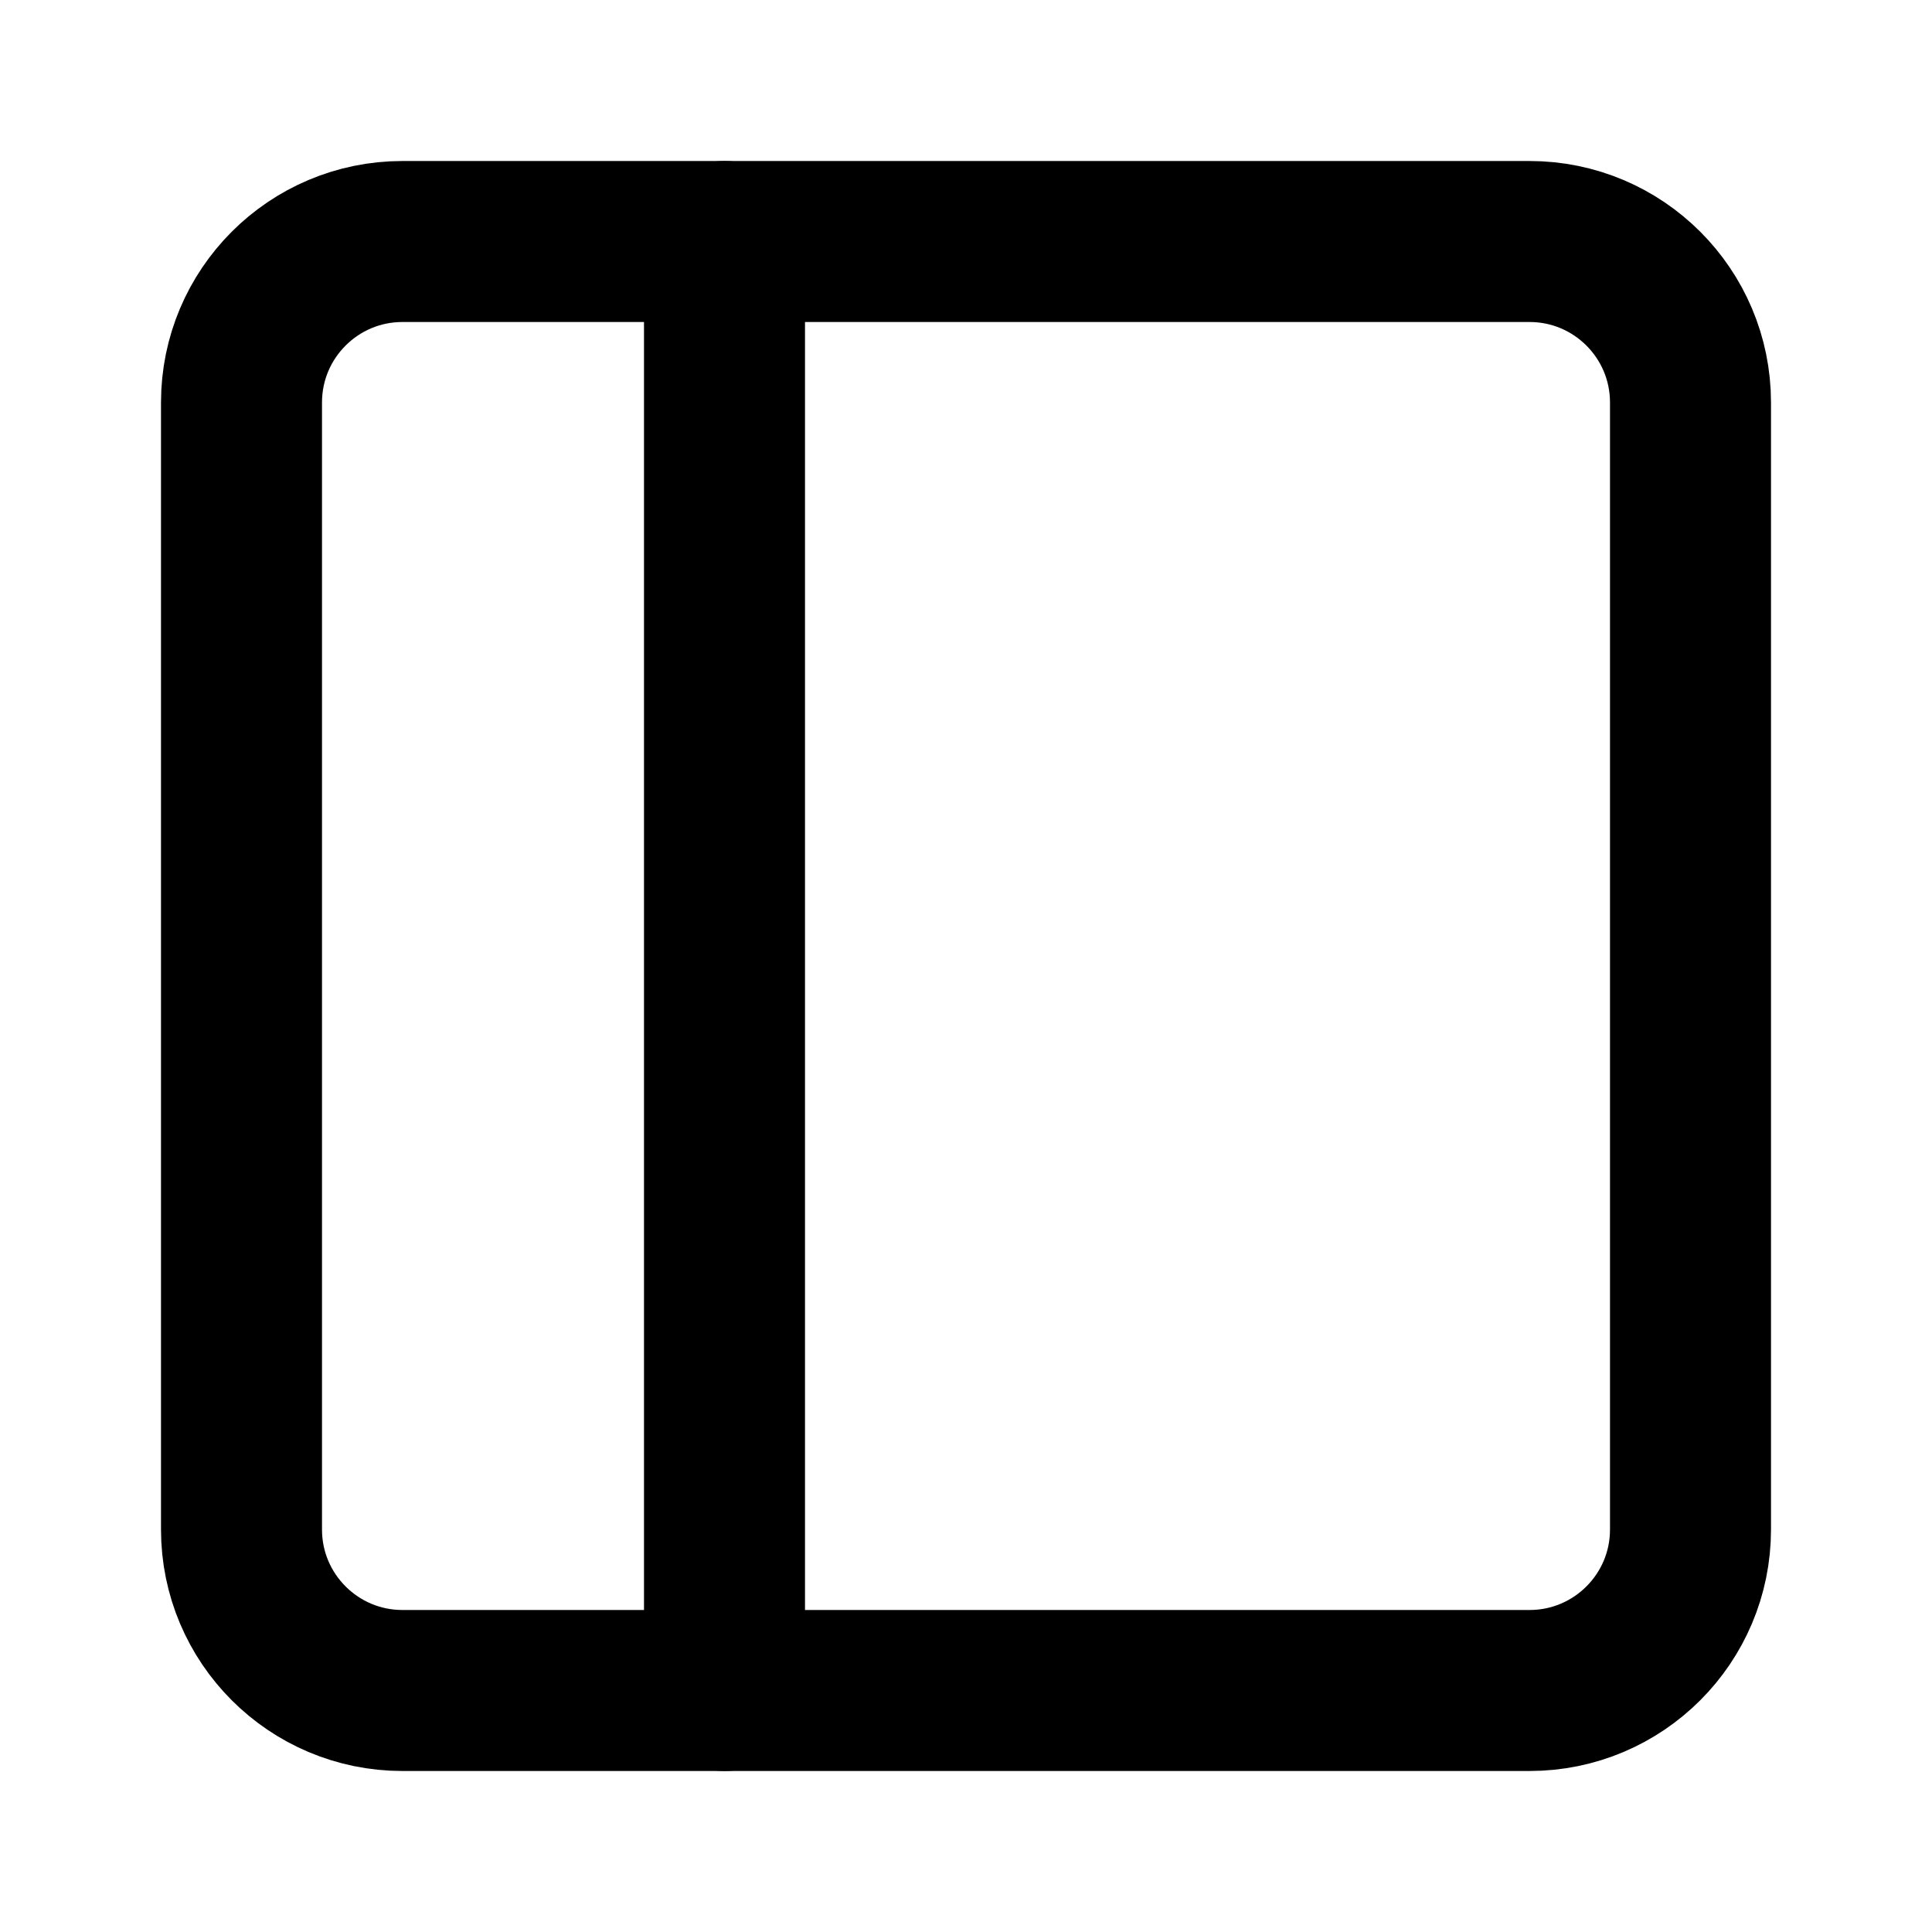
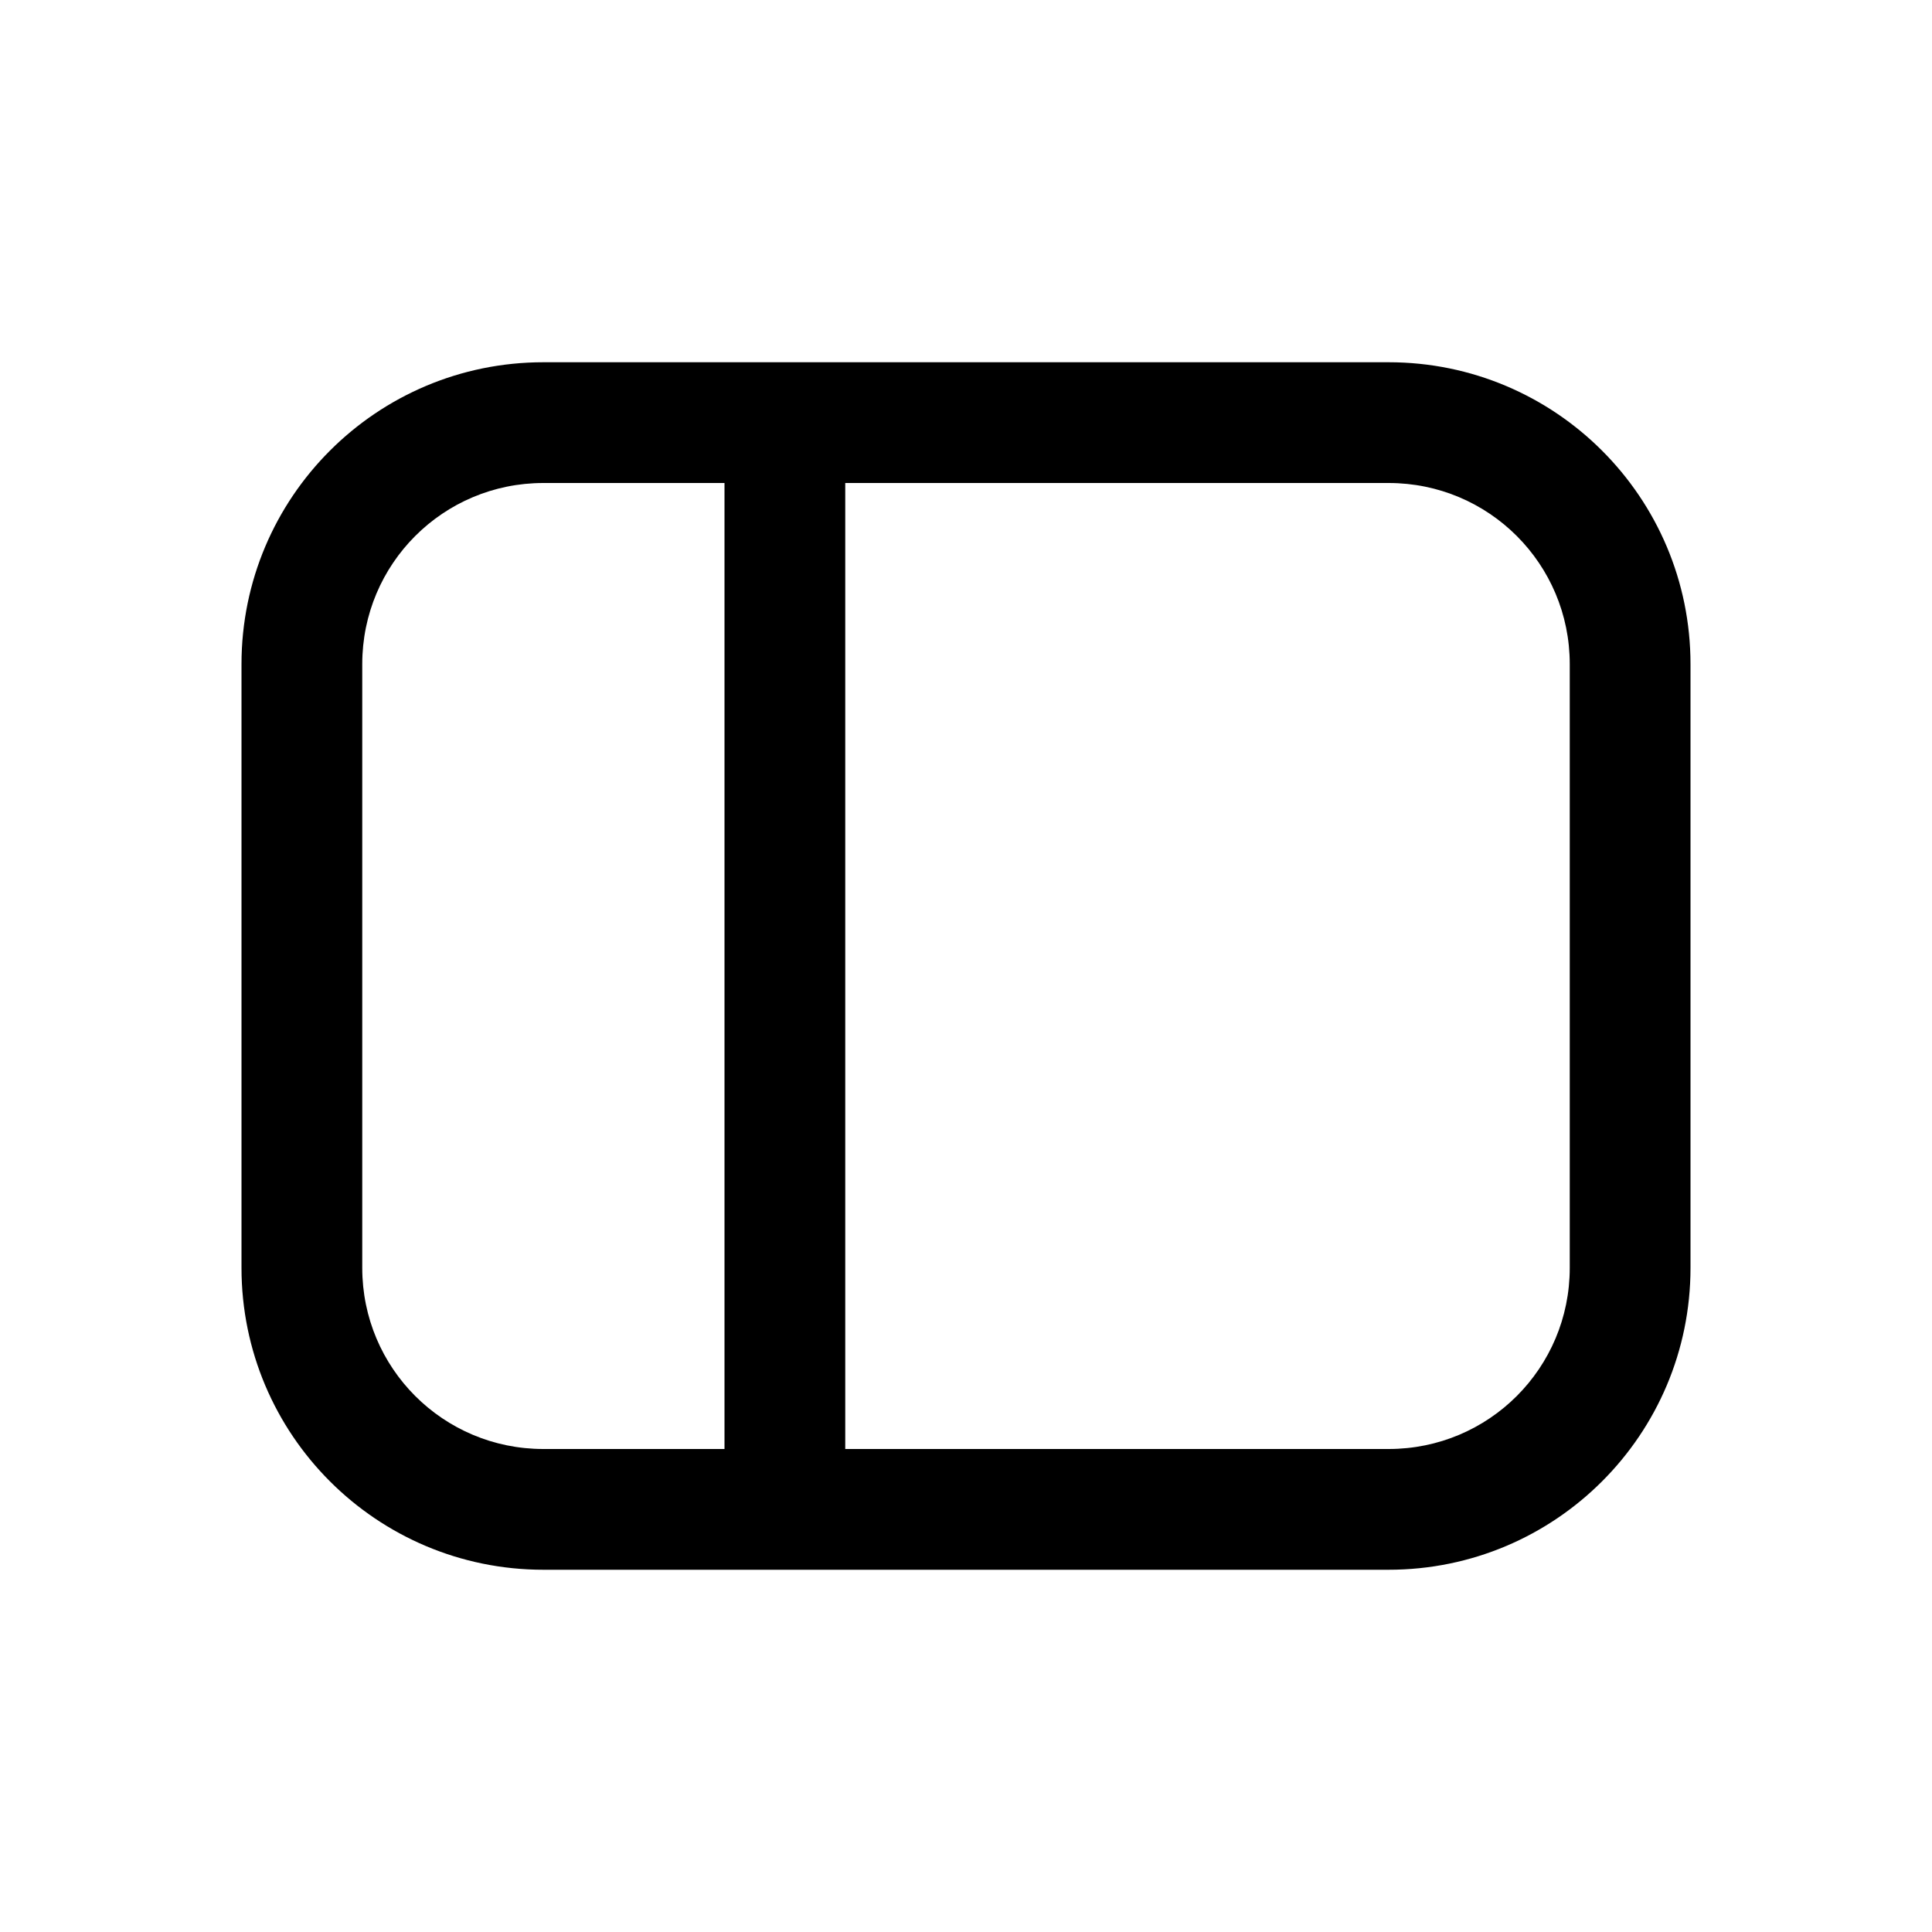
- <svg xmlns="http://www.w3.org/2000/svg" width="24" height="24" viewBox="0 0 24 24">
-   <g fill="none" stroke="currentColor" stroke-linecap="round" stroke-linejoin="round" stroke-width="2">
-     <rect width="18" height="18" x="3" y="3" rx="2" />
-     <path d="M9 3v18" />
-   </g>
+ <svg xmlns="http://www.w3.org/2000/svg" width="16" height="16" viewBox="0 0 16 16">
+   <path d="M2 5.5A2.5 2.5 0 0 1 4.5 3h7A2.5 2.5 0 0 1 14 5.5v5a2.5 2.5 0 0 1-2.5 2.5h-7A2.5 2.5 0 0 1 2 10.5zM7 4v8h4.5c.83 0 1.5-.67 1.5-1.5v-5c0-.83-.67-1.5-1.5-1.5zM6 4H4.5C3.67 4 3 4.67 3 5.5v5c0 .83.67 1.5 1.5 1.5H6z" />
</svg>
